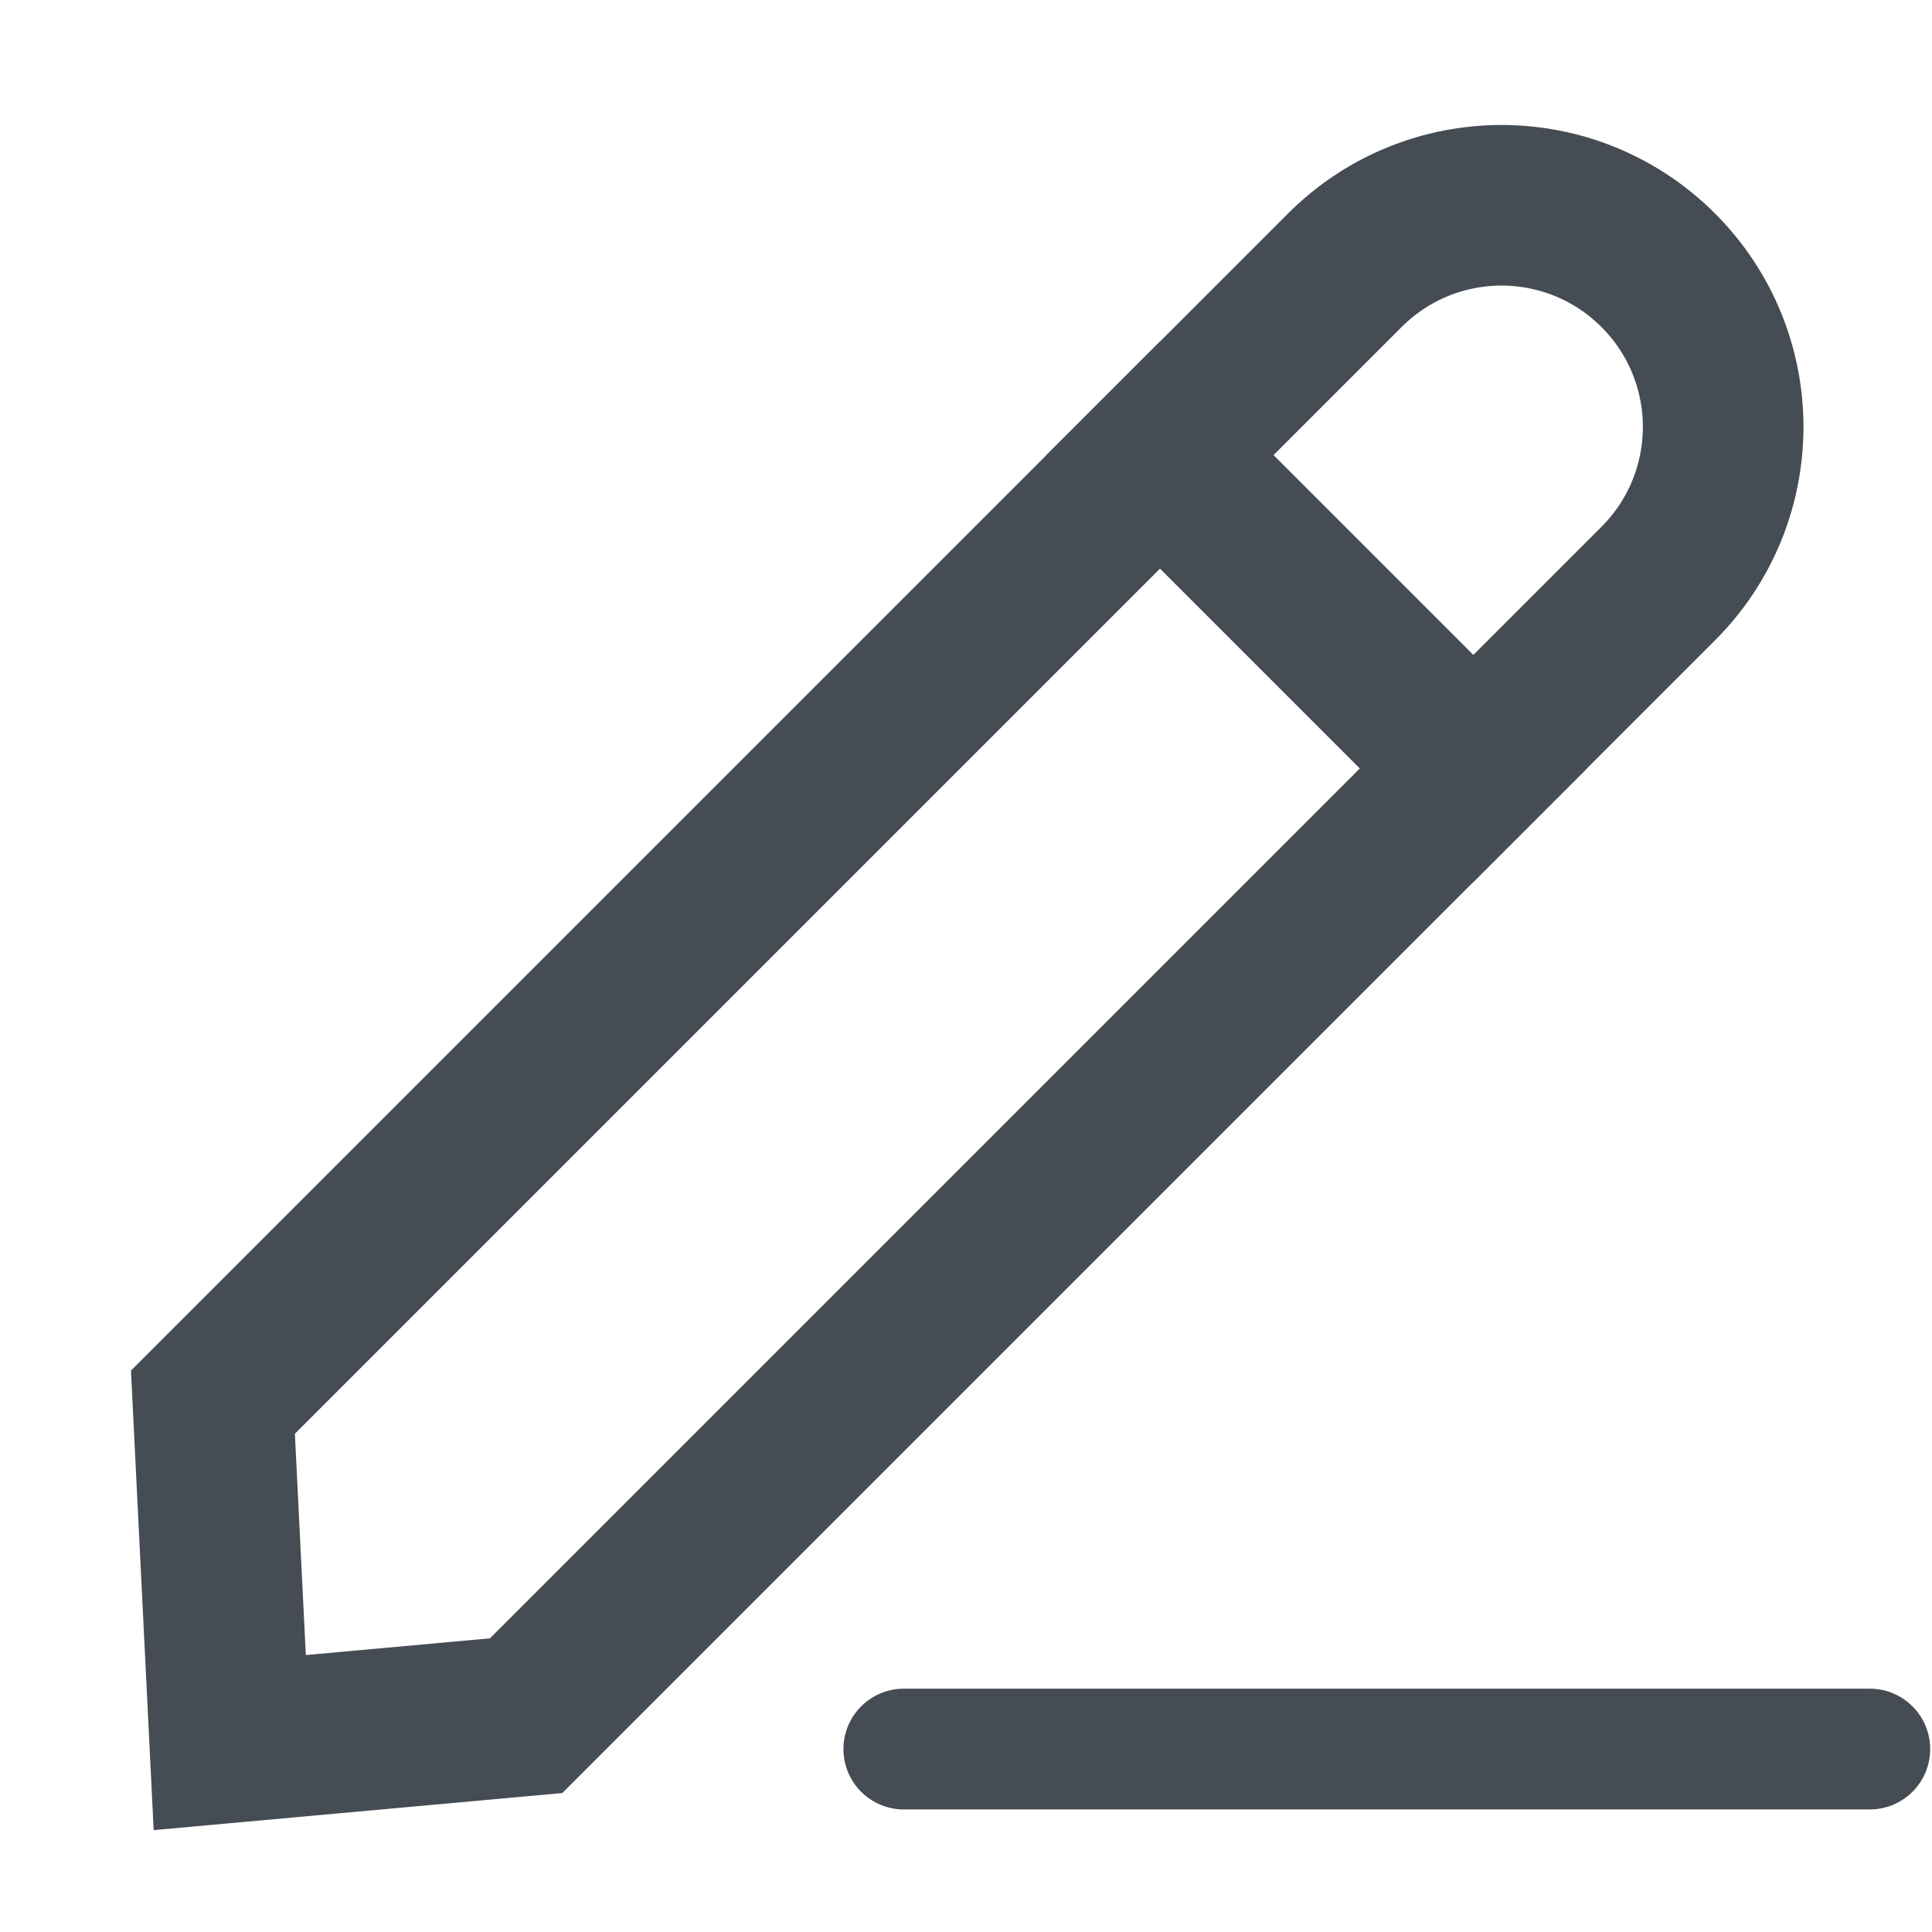
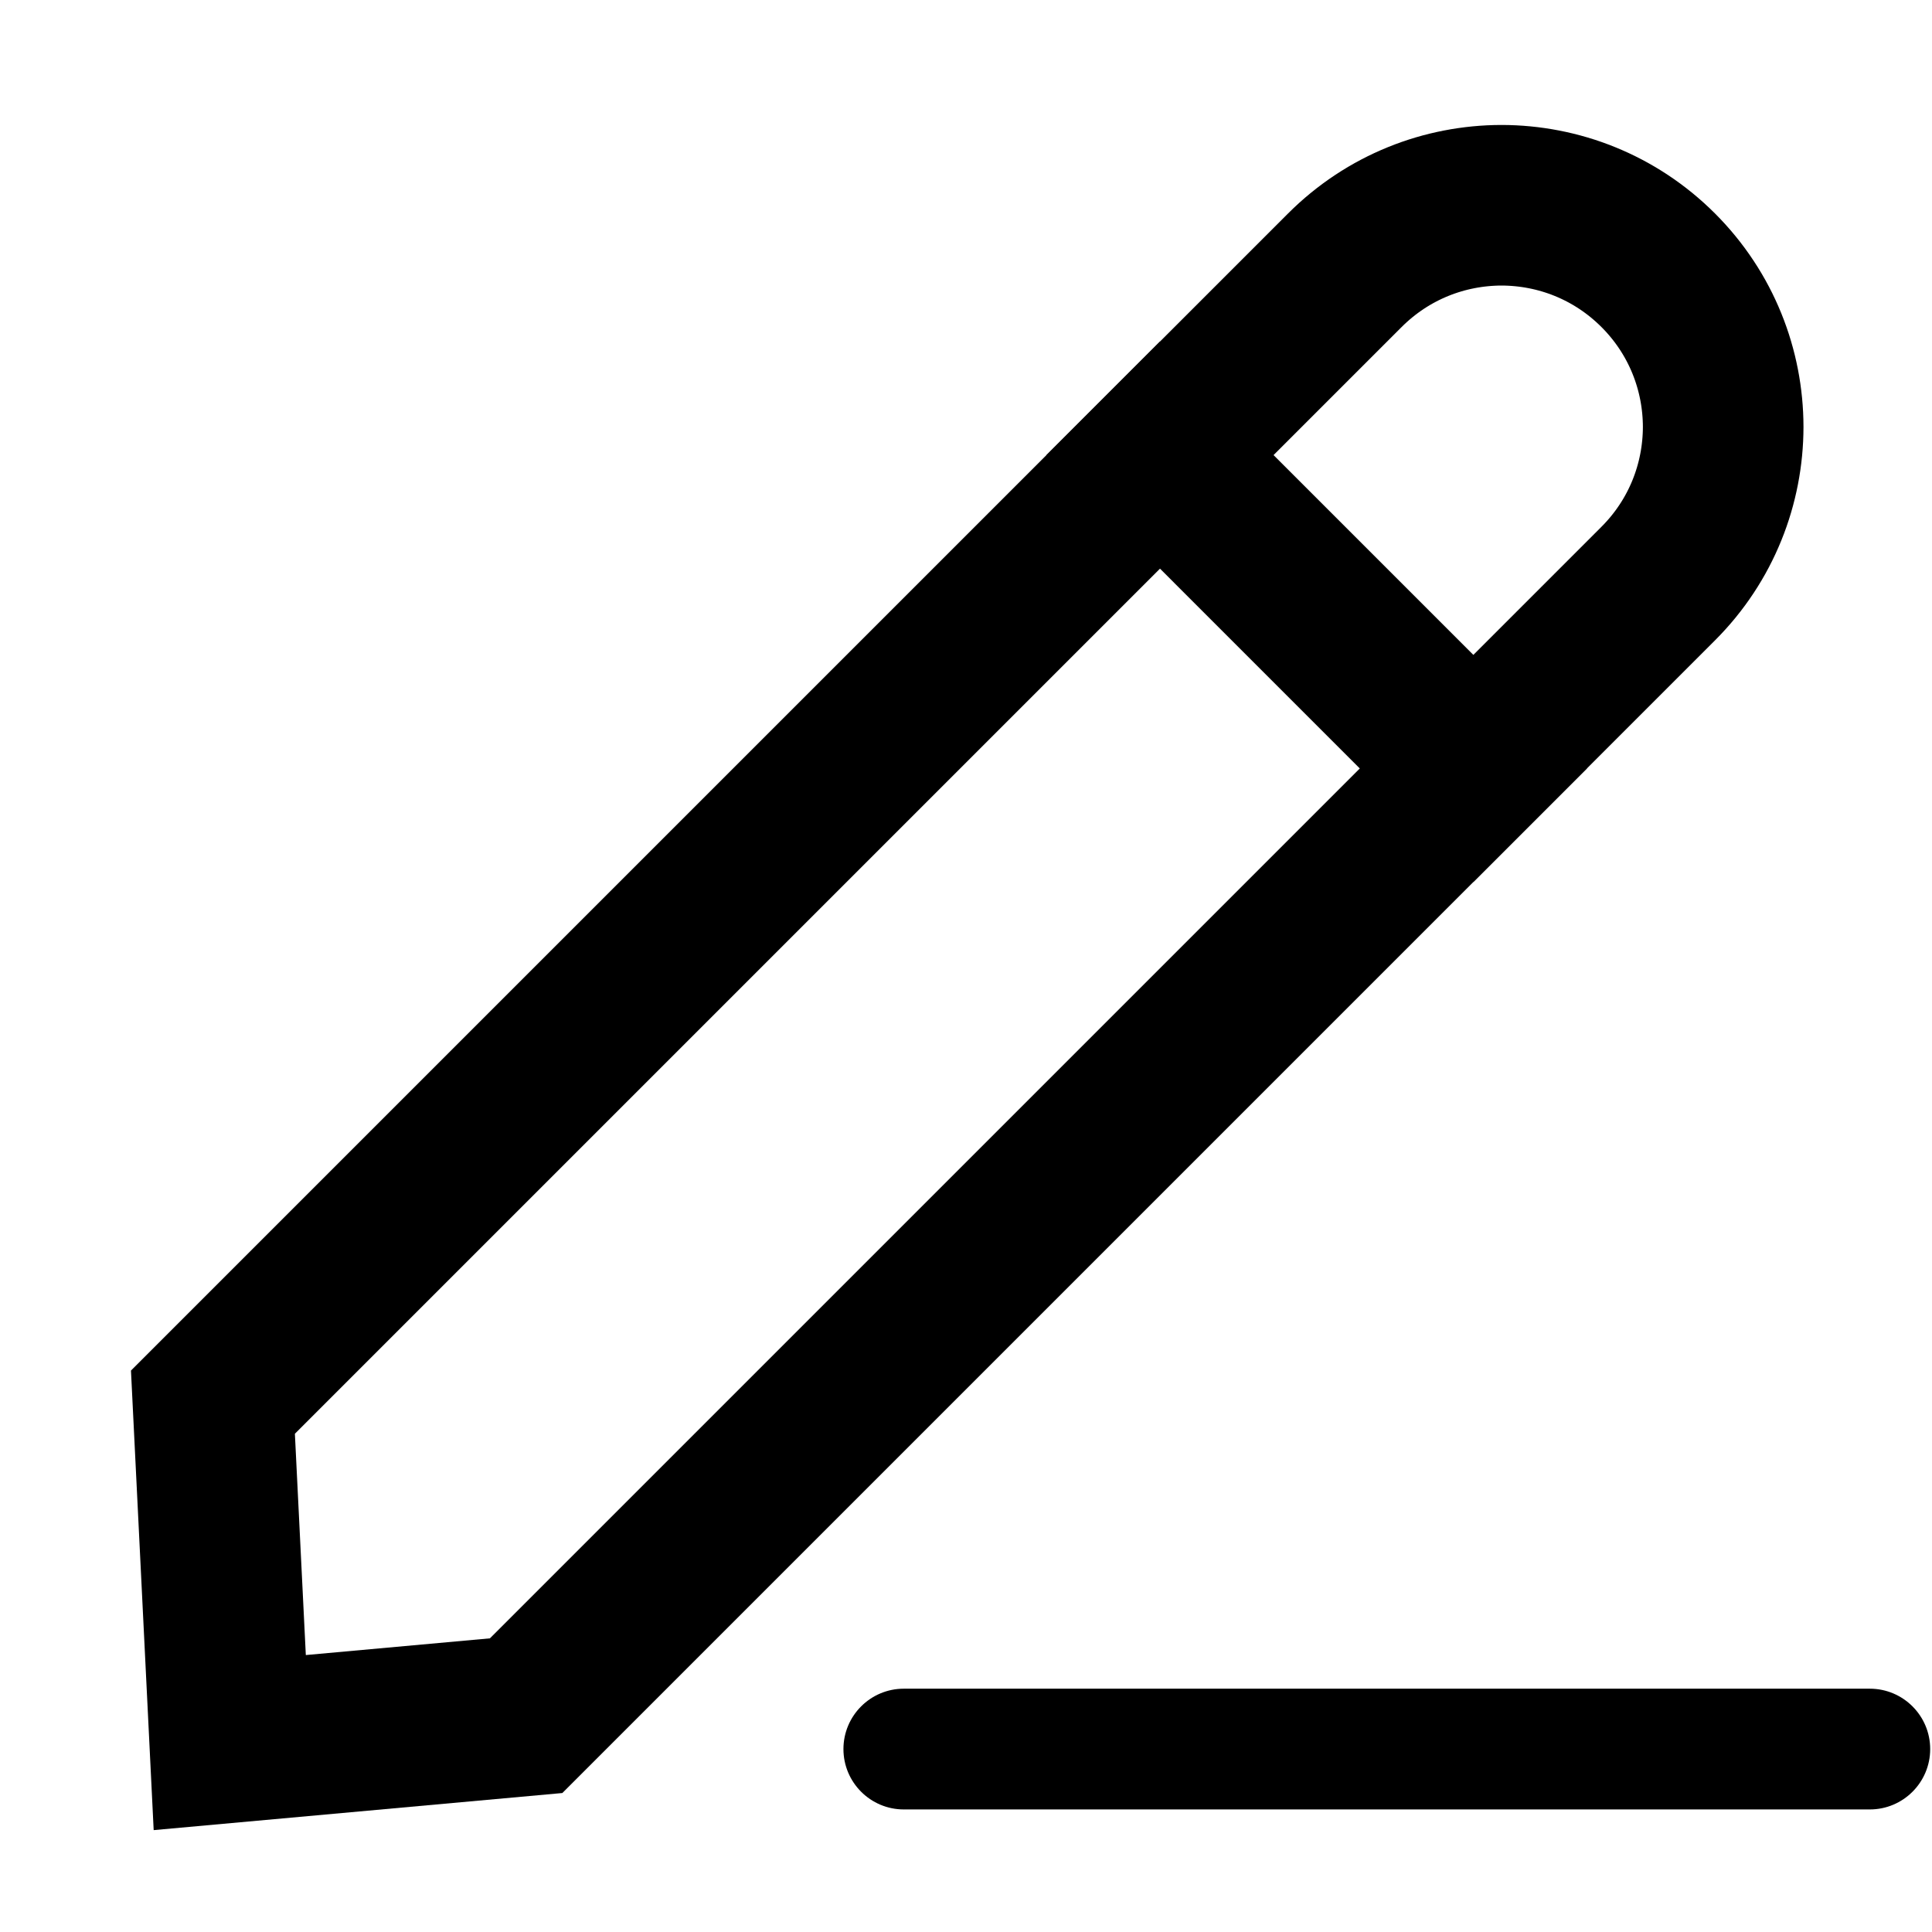
<svg xmlns="http://www.w3.org/2000/svg" width="16px" height="16px" viewBox="0 0 16 16" version="1.1">
  <g id="Symbols" stroke="none" stroke-width="1" fill="none" fill-rule="evenodd">
    <g id="ico/16/creating_text">
      <g id="Group-5" transform="translate(7.485281, 8.485281) rotate(-315) translate(-7.485281, -8.485281) translate(4.985281, -1.014719)">
-         <path d="M2.5,0.665 C3.007,0.665 3.465,0.87 3.798,1.202 C4.13,1.535 4.335,1.993 4.335,2.5 L4.335,15.759 L2.757,17.652 L0.665,15.757 L0.665,2.5 C0.665,1.993 0.87,1.535 1.202,1.202 C1.535,0.87 1.993,0.665 2.5,0.665 Z" id="Rectangle" stroke="#454C53" stroke-width="1.33" />
-         <rect id="Rectangle" fill="#454C53" x="0" y="4" width="5" height="1.33" />
+         <path d="M2.5,0.665 C3.007,0.665 3.465,0.87 3.798,1.202 C4.13,1.535 4.335,1.993 4.335,2.5 L4.335,15.759 L2.757,17.652 L0.665,15.757 L0.665,2.5 C0.665,1.993 0.87,1.535 1.202,1.202 C1.535,0.87 1.993,0.665 2.5,0.665 Z" id="Rectangle" stroke="currentColor" stroke-width="1.33" />
+         <rect id="Rectangle" fill="currentColor" x="0" y="4" width="5" height="1.33" />
      </g>
-       <path d="M7.485,13.985 L15.485,13.985 C15.761,13.985 15.985,14.209 15.985,14.485 C15.985,14.761 15.761,14.985 15.485,14.985 L7.485,14.985 C7.209,14.985 6.985,14.761 6.985,14.485 C6.985,14.209 7.209,13.985 7.485,13.985 Z" id="Rectangle" fill="#454C53" />
+       <path d="M7.485,13.985 L15.485,13.985 C15.761,13.985 15.985,14.209 15.985,14.485 C15.985,14.761 15.761,14.985 15.485,14.985 L7.485,14.985 C7.209,14.985 6.985,14.761 6.985,14.485 C6.985,14.209 7.209,13.985 7.485,13.985 Z" id="Rectangle" fill="currentColor" />
    </g>
  </g>
</svg>
